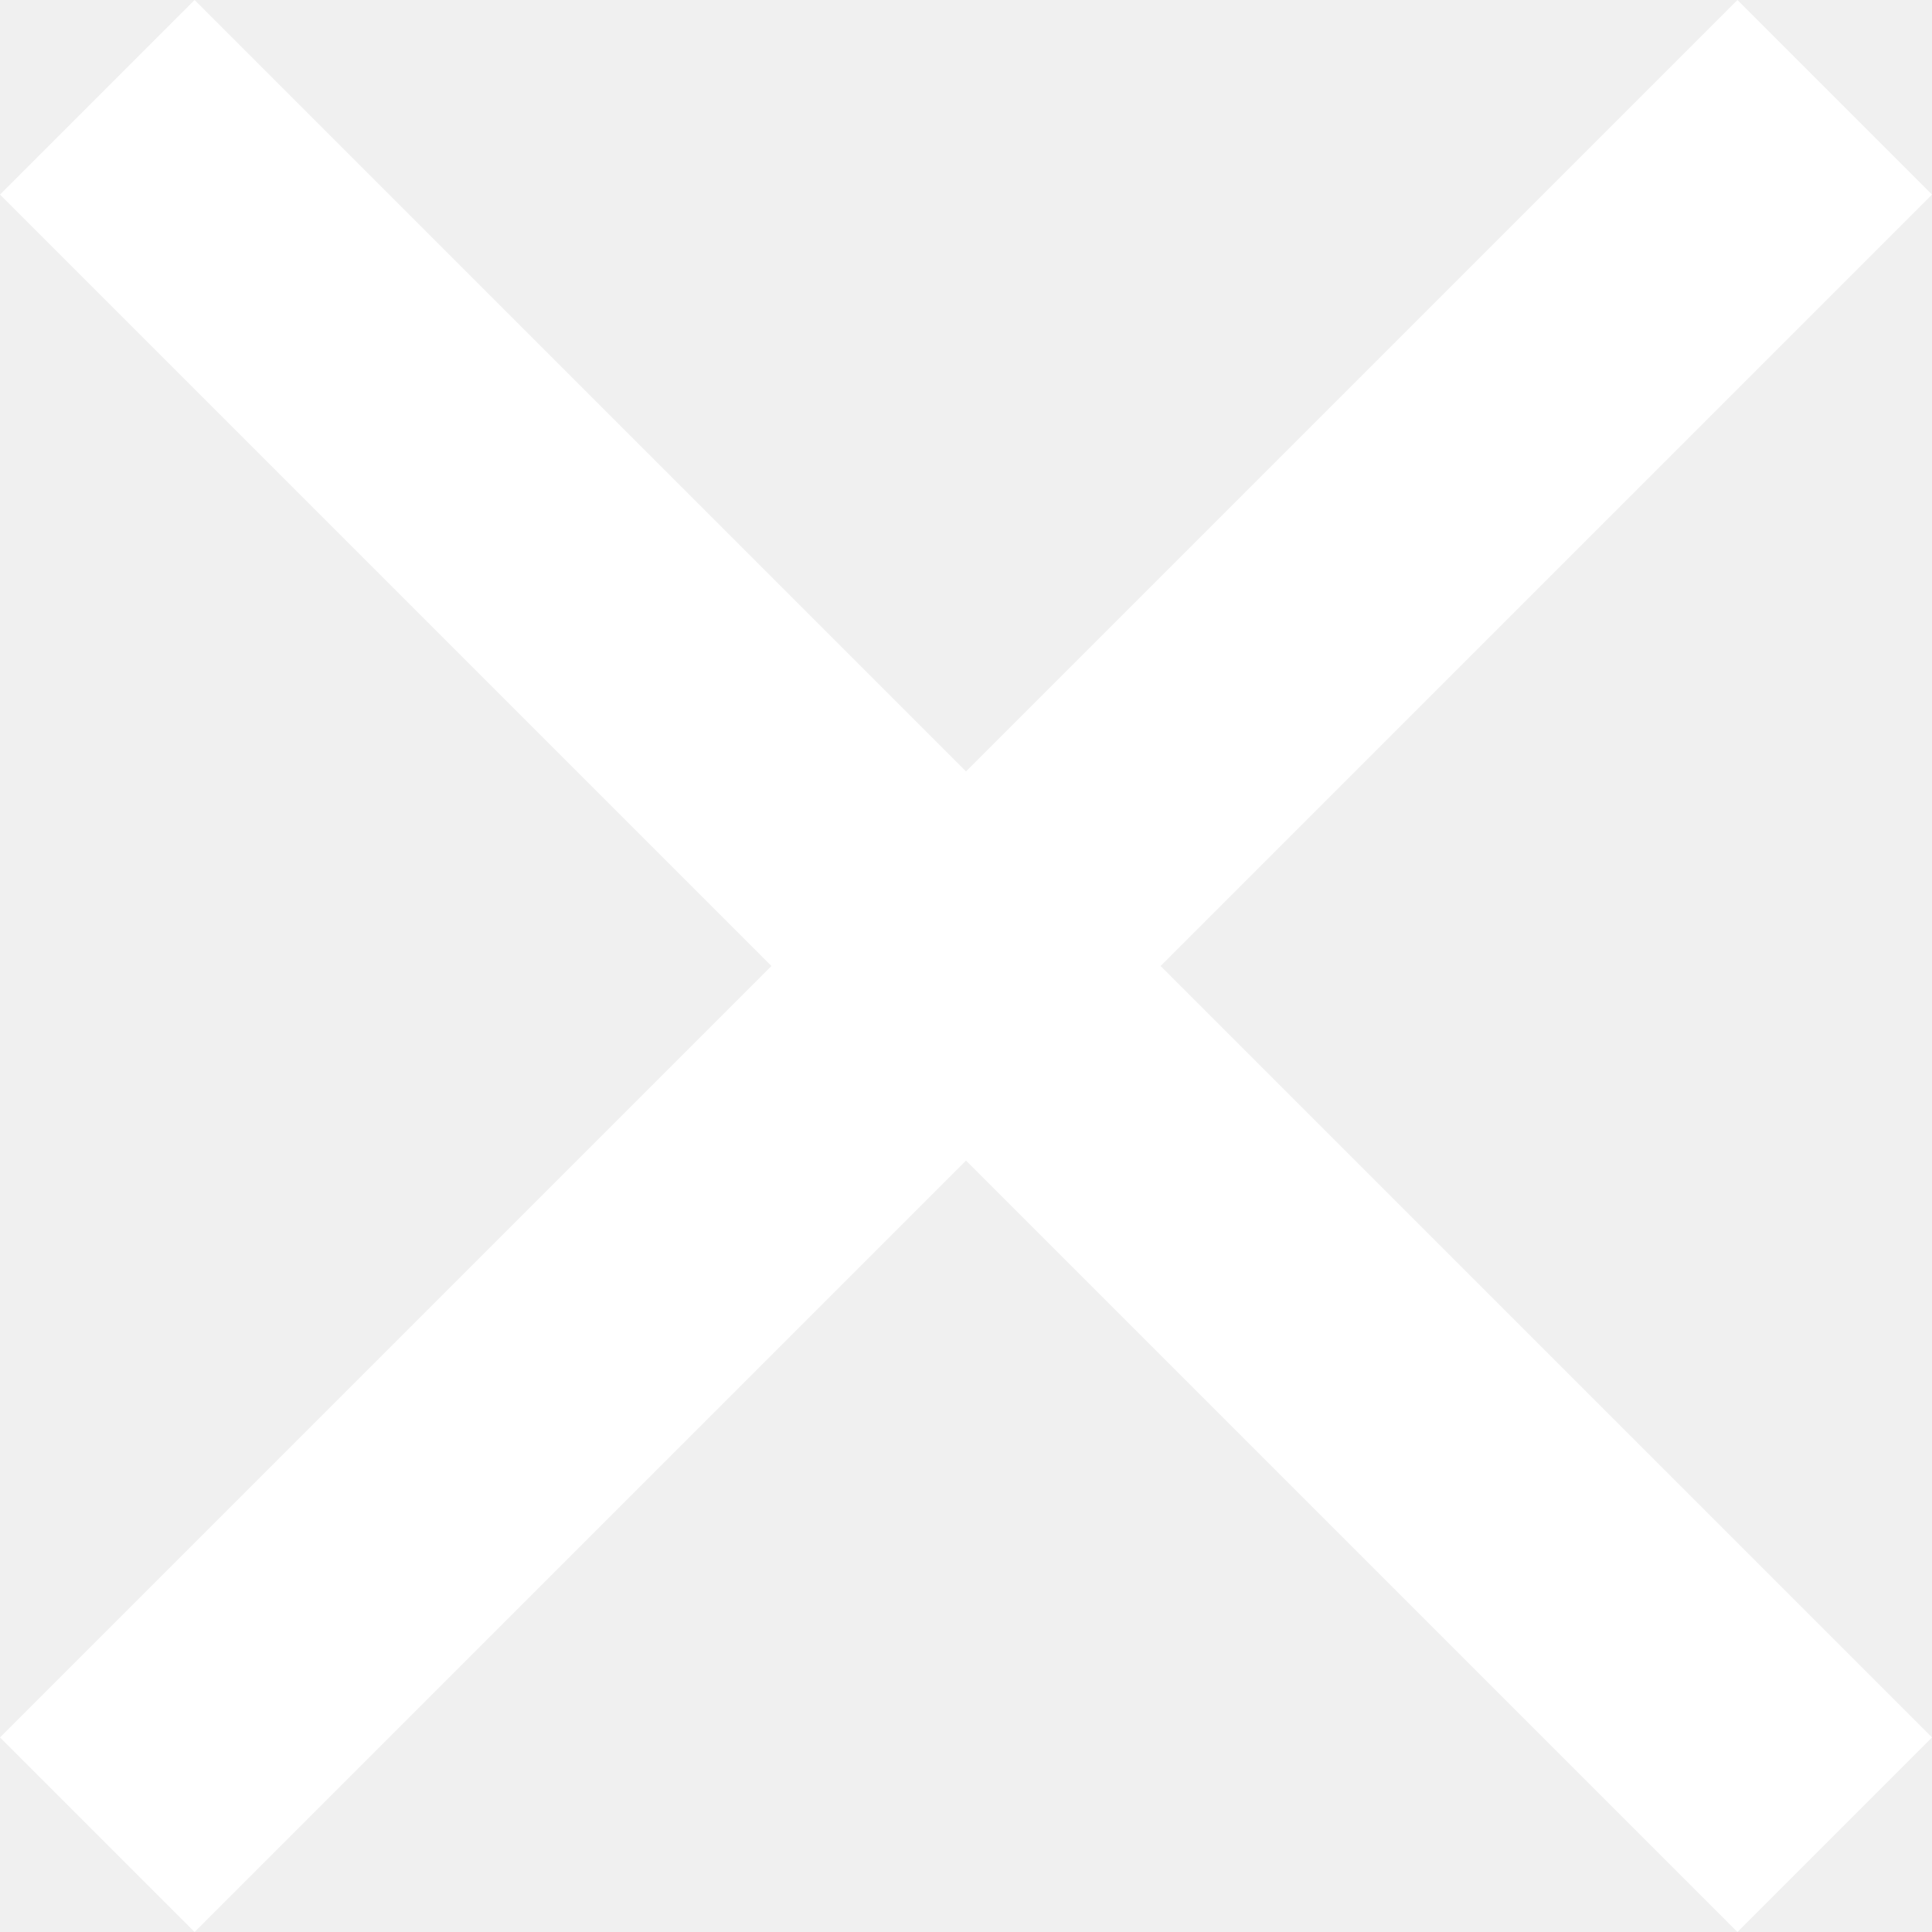
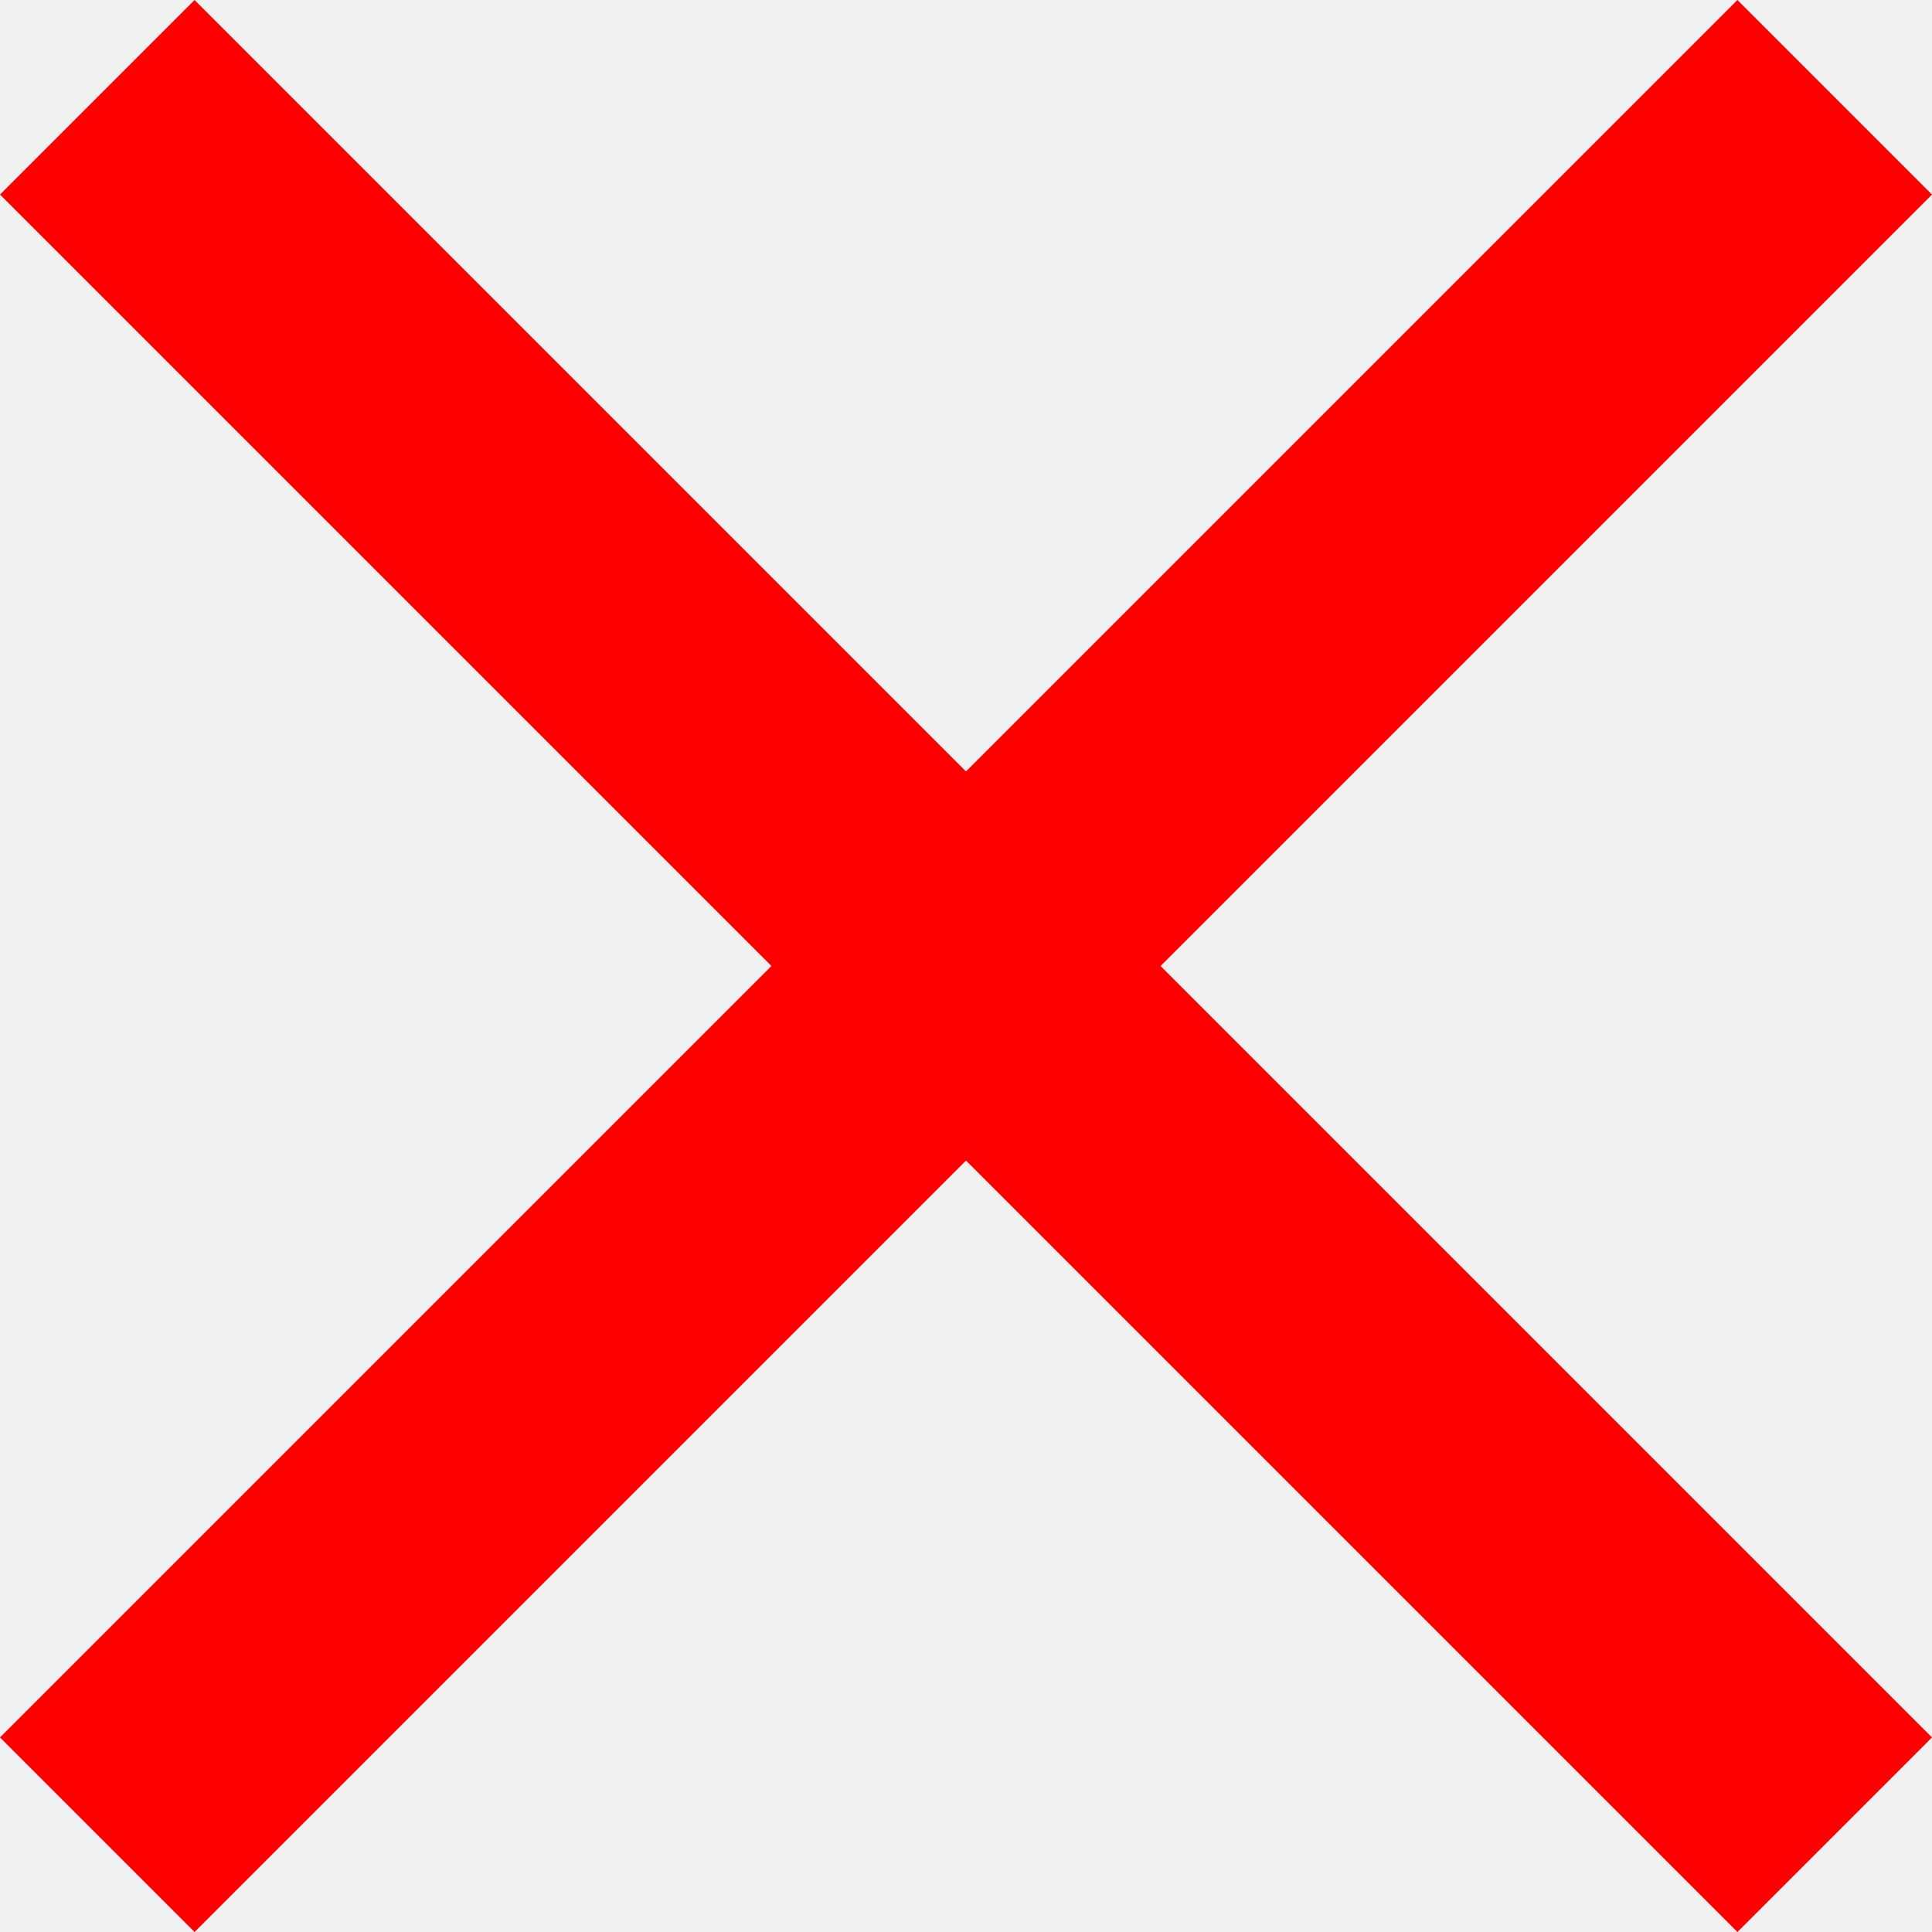
<svg xmlns="http://www.w3.org/2000/svg" width="42" height="42" viewBox="0 0 42 42" fill="none">
-   <path d="M42 4.23L37.77 0L21 16.77L4.23 0L0 4.23L16.77 21L0 37.77L4.23 42L21 25.23L37.77 42L42 37.77L25.23 21L42 4.23Z" fill="white" />
+   <path d="M42 4.23L37.77 0L21 16.77L4.23 0L0 4.23L16.77 21L0 37.77L4.23 42L21 25.23L37.77 42L42 37.77L25.23 21L42 4.23Z" fill="red" />
</svg>
